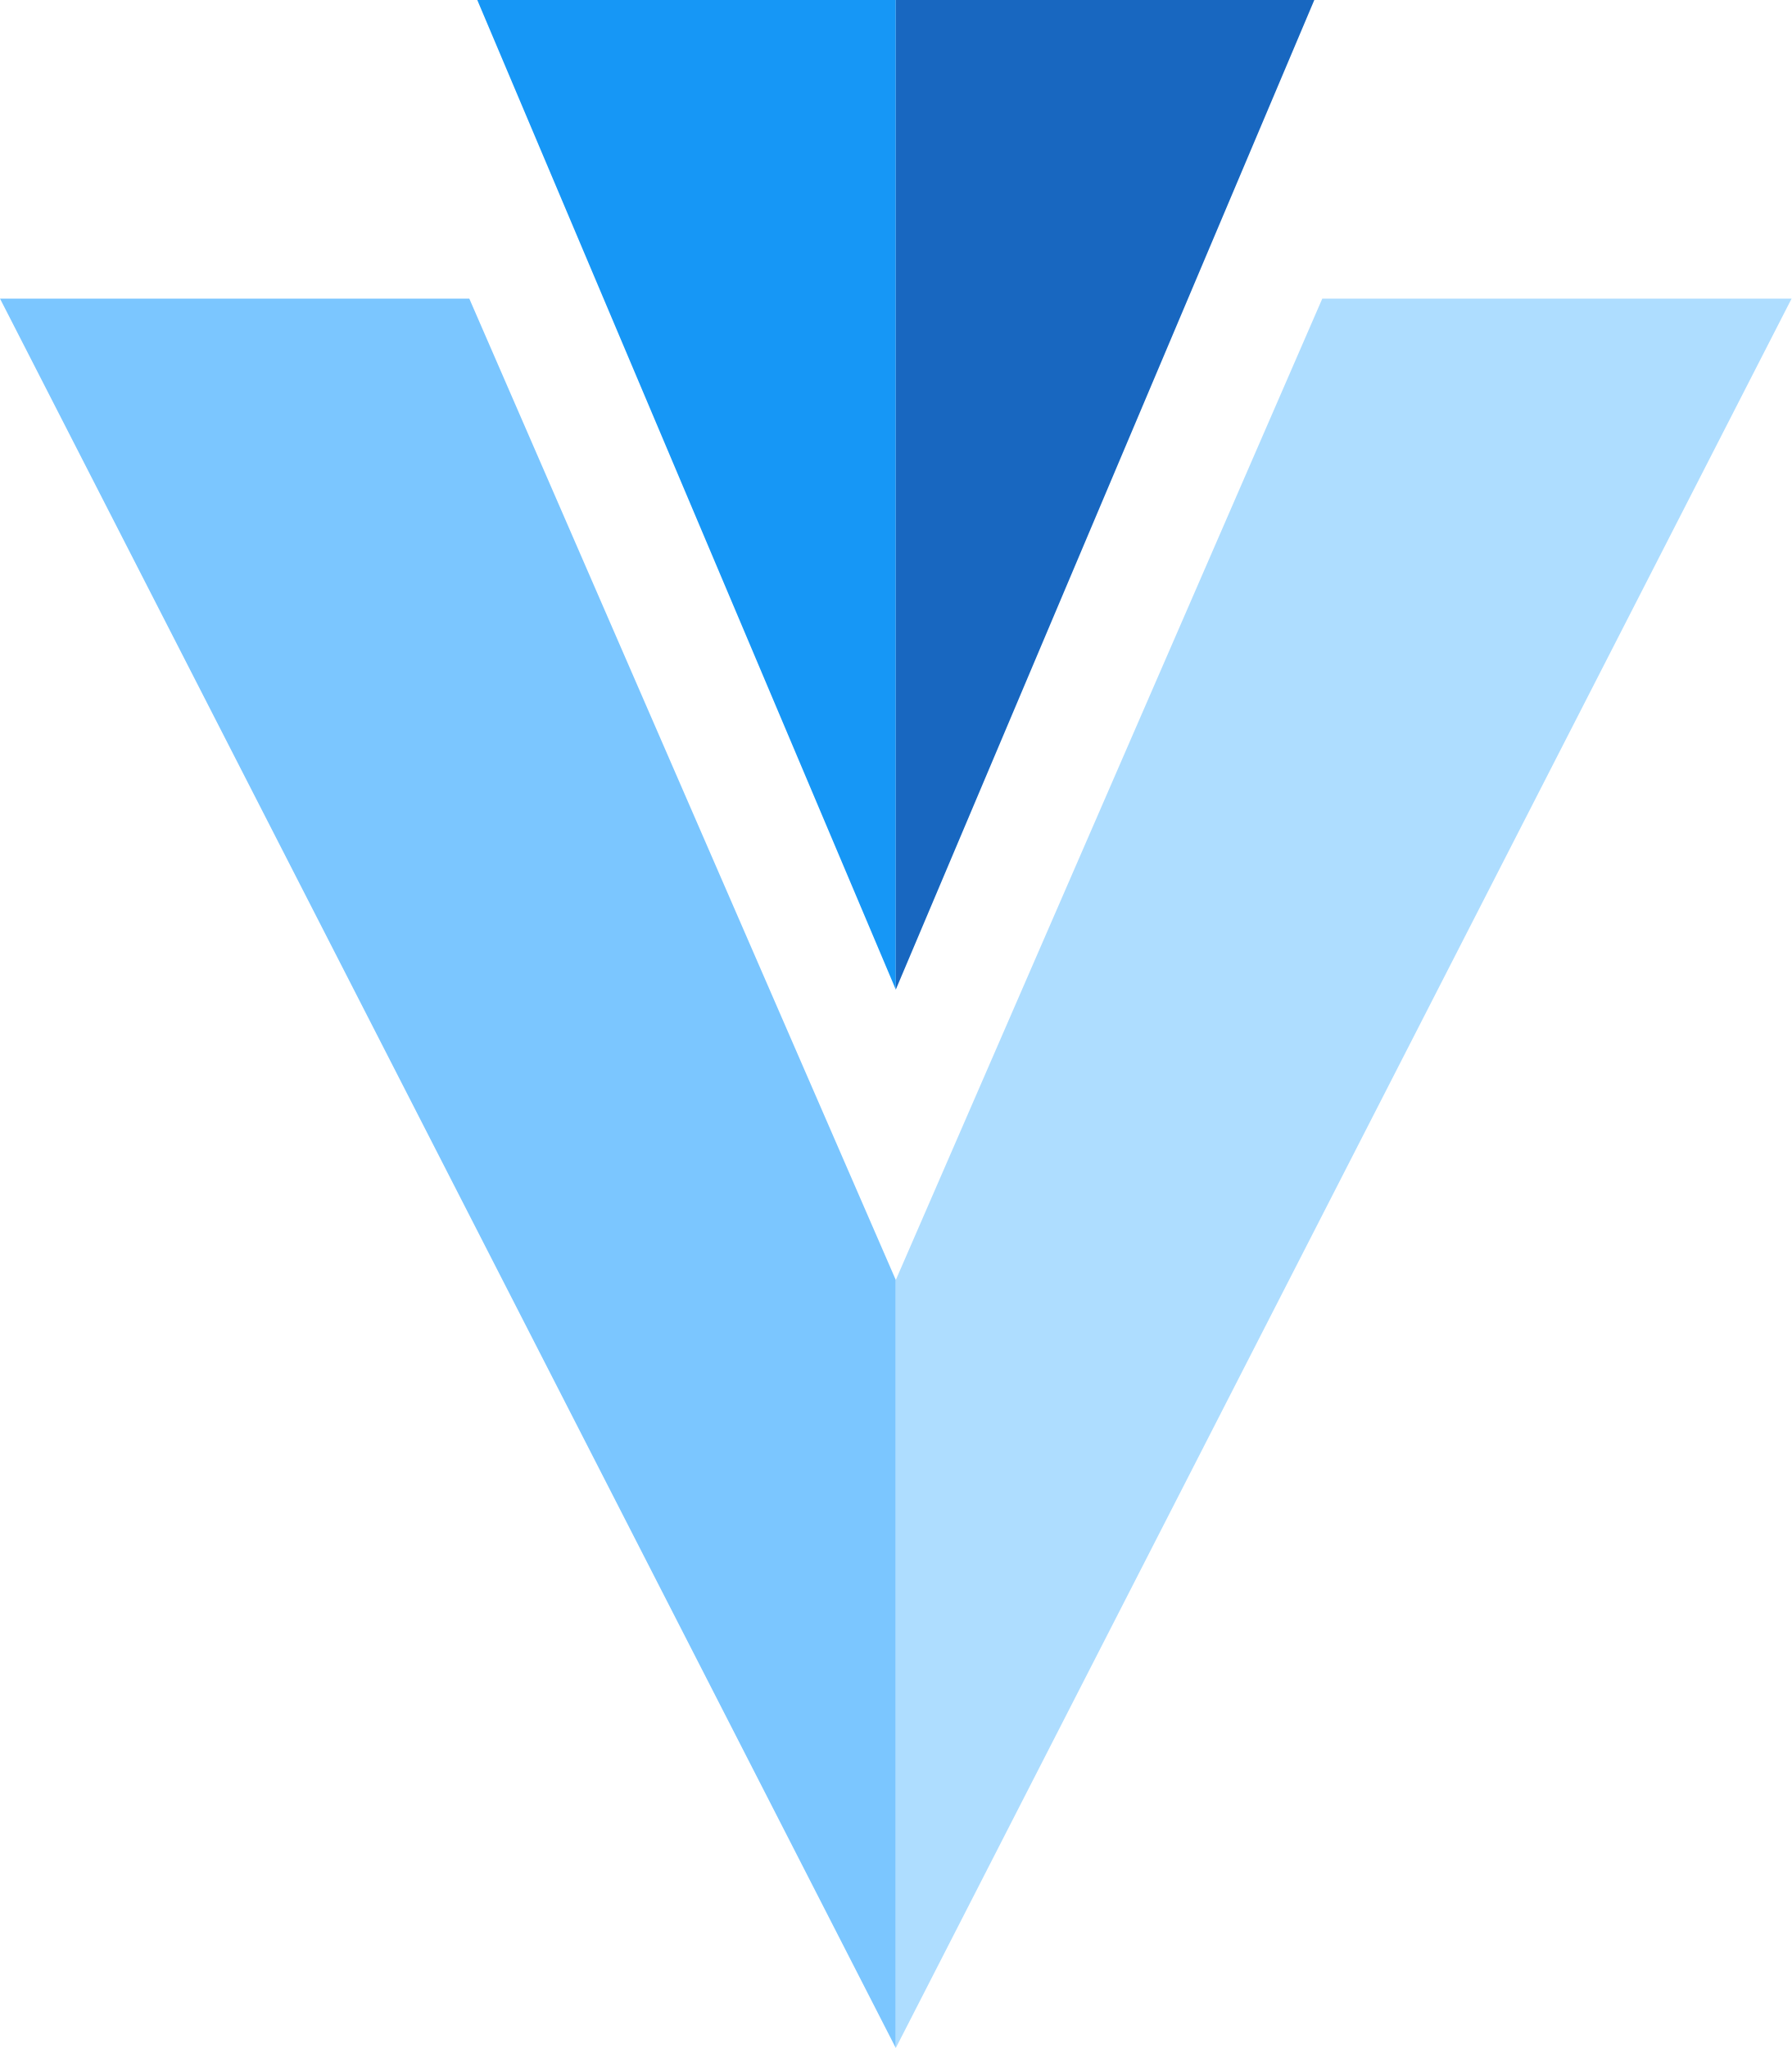
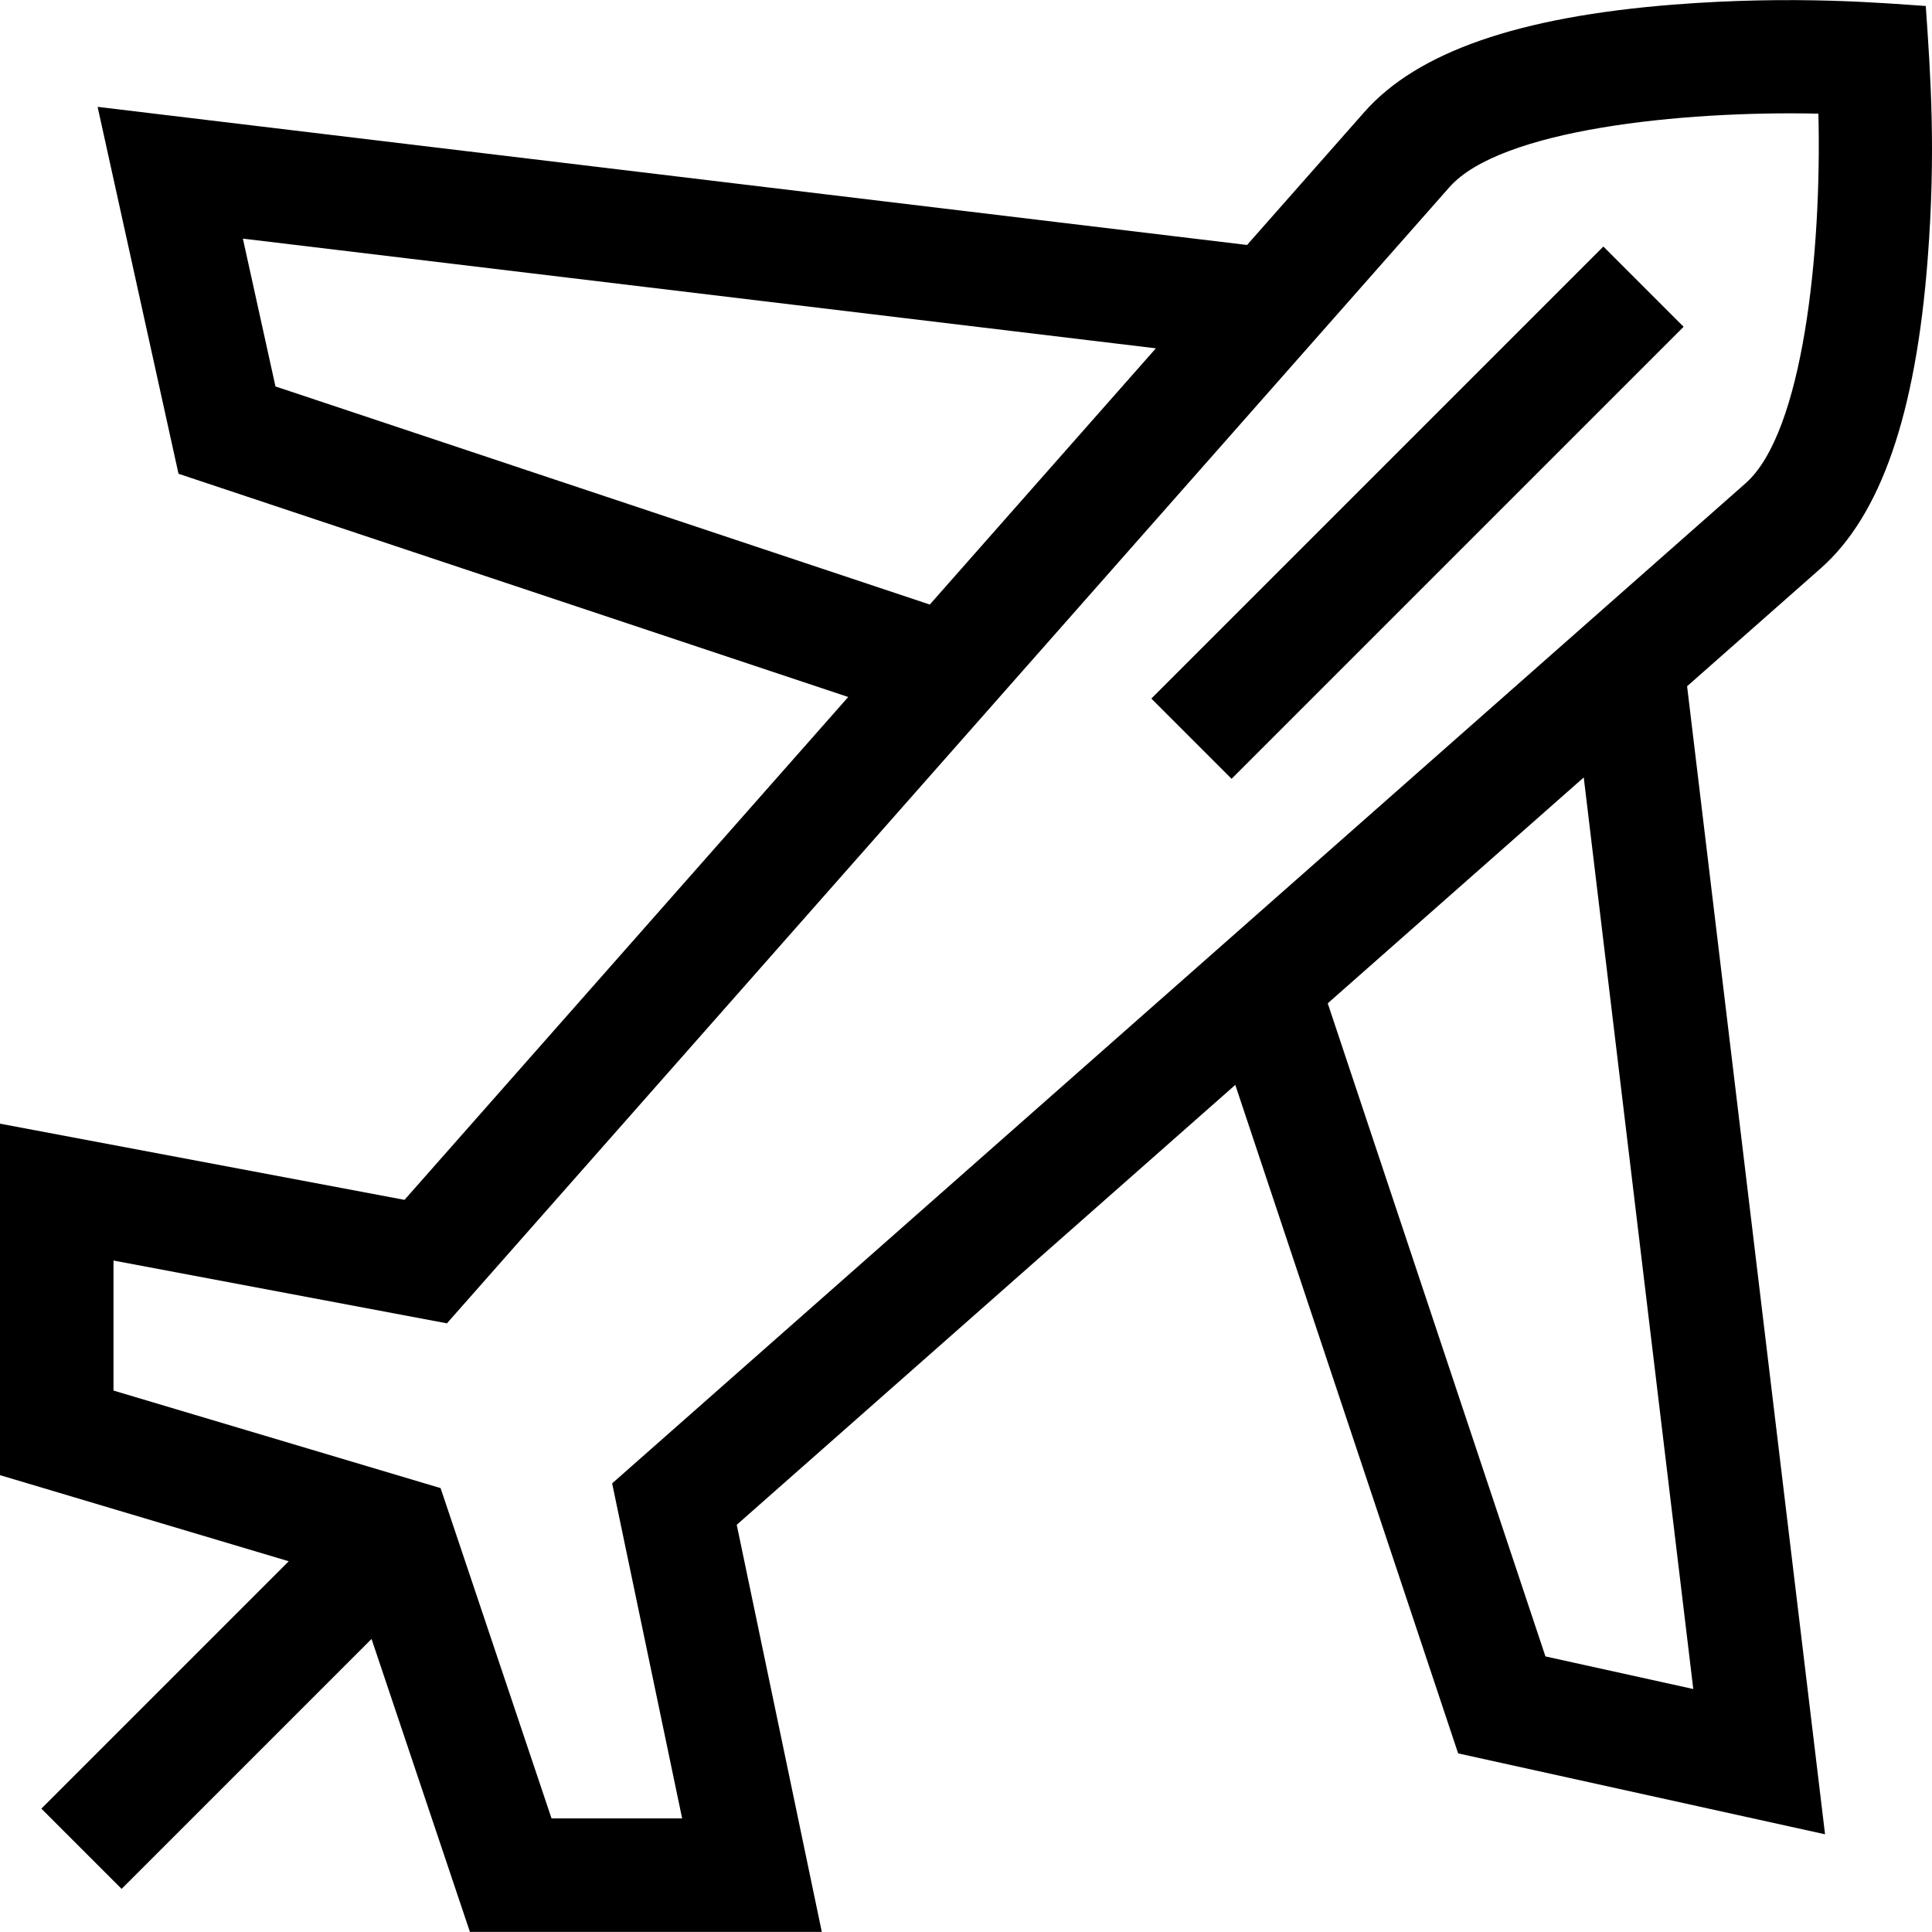
- <svg xmlns="http://www.w3.org/2000/svg" id="Layer_1" data-name="Layer 1" viewBox="0 0 87.5 100">
-   <defs>
-     <style>.cls-1{fill:#1697f6;}.cls-2{fill:#7bc6ff;}.cls-3{fill:#1867c0;}.cls-4{fill:#aeddff;}</style>
-   </defs>
-   <polyline class="cls-1" points="43.75 0 23.31 0 43.75 48.32" />
-   <polygon class="cls-2" points="43.75 62.5 43.75 100 0 14.58 22.92 14.58 43.75 62.5" />
-   <polyline class="cls-3" points="43.75 0 64.19 0 43.75 48.32" />
-   <polygon class="cls-4" points="64.58 14.58 87.5 14.58 43.75 100 43.75 62.5 64.58 14.58" />
+ <svg xmlns="http://www.w3.org/2000/svg" id="Layer_1" enable-background="new 0 0 510.687 510.687" height="512" viewBox="0 0 510.687 510.687" width="512">
+   <g>
+     <path d="m509.043 1.586c-10.555-.71-34.561-2.9-66.695-.367-40.97 3.23-67.697 12.52-81.708 28.399l-31.001 35.135-303.839-36.509 21.384 96.988 177.025 59.008-117.283 132.92-106.926-20.14v92.908l76.322 22.761-65.391 65.391 21.213 21.213 66.064-66.064 26.007 77.43h93.014l-22.487-107.608 131.784-116.28 58.902 176.704 96.987 21.384-36.464-303.463 35.31-31.156c15.889-14.02 25.144-40.793 28.292-81.851 2.179-28.418.772-48.336-.51-66.803zm-444.843 61.488 241.333 28.998-59.763 67.732-172.954-57.652zm383.385 383.384-39.078-8.616-57.545-172.632 67.67-59.709zm13.828-318.714-19.808 17.478v-.001l-125.384 110.634v.001l-154.415 136.247 18.505 88.555h-34.526l-29.324-87.305-86.461-25.784v-34.37l88.135 16.601 265-300.333c13.416-15.205 61.154-20.222 97.524-19.427.902 36.441-4.01 84.261-19.246 97.704z" />
+     <path d="m290.237 120.487h169v30h-169z" transform="matrix(.707 -.707 .707 .707 13.955 304.662)" />
+   </g>
</svg>
